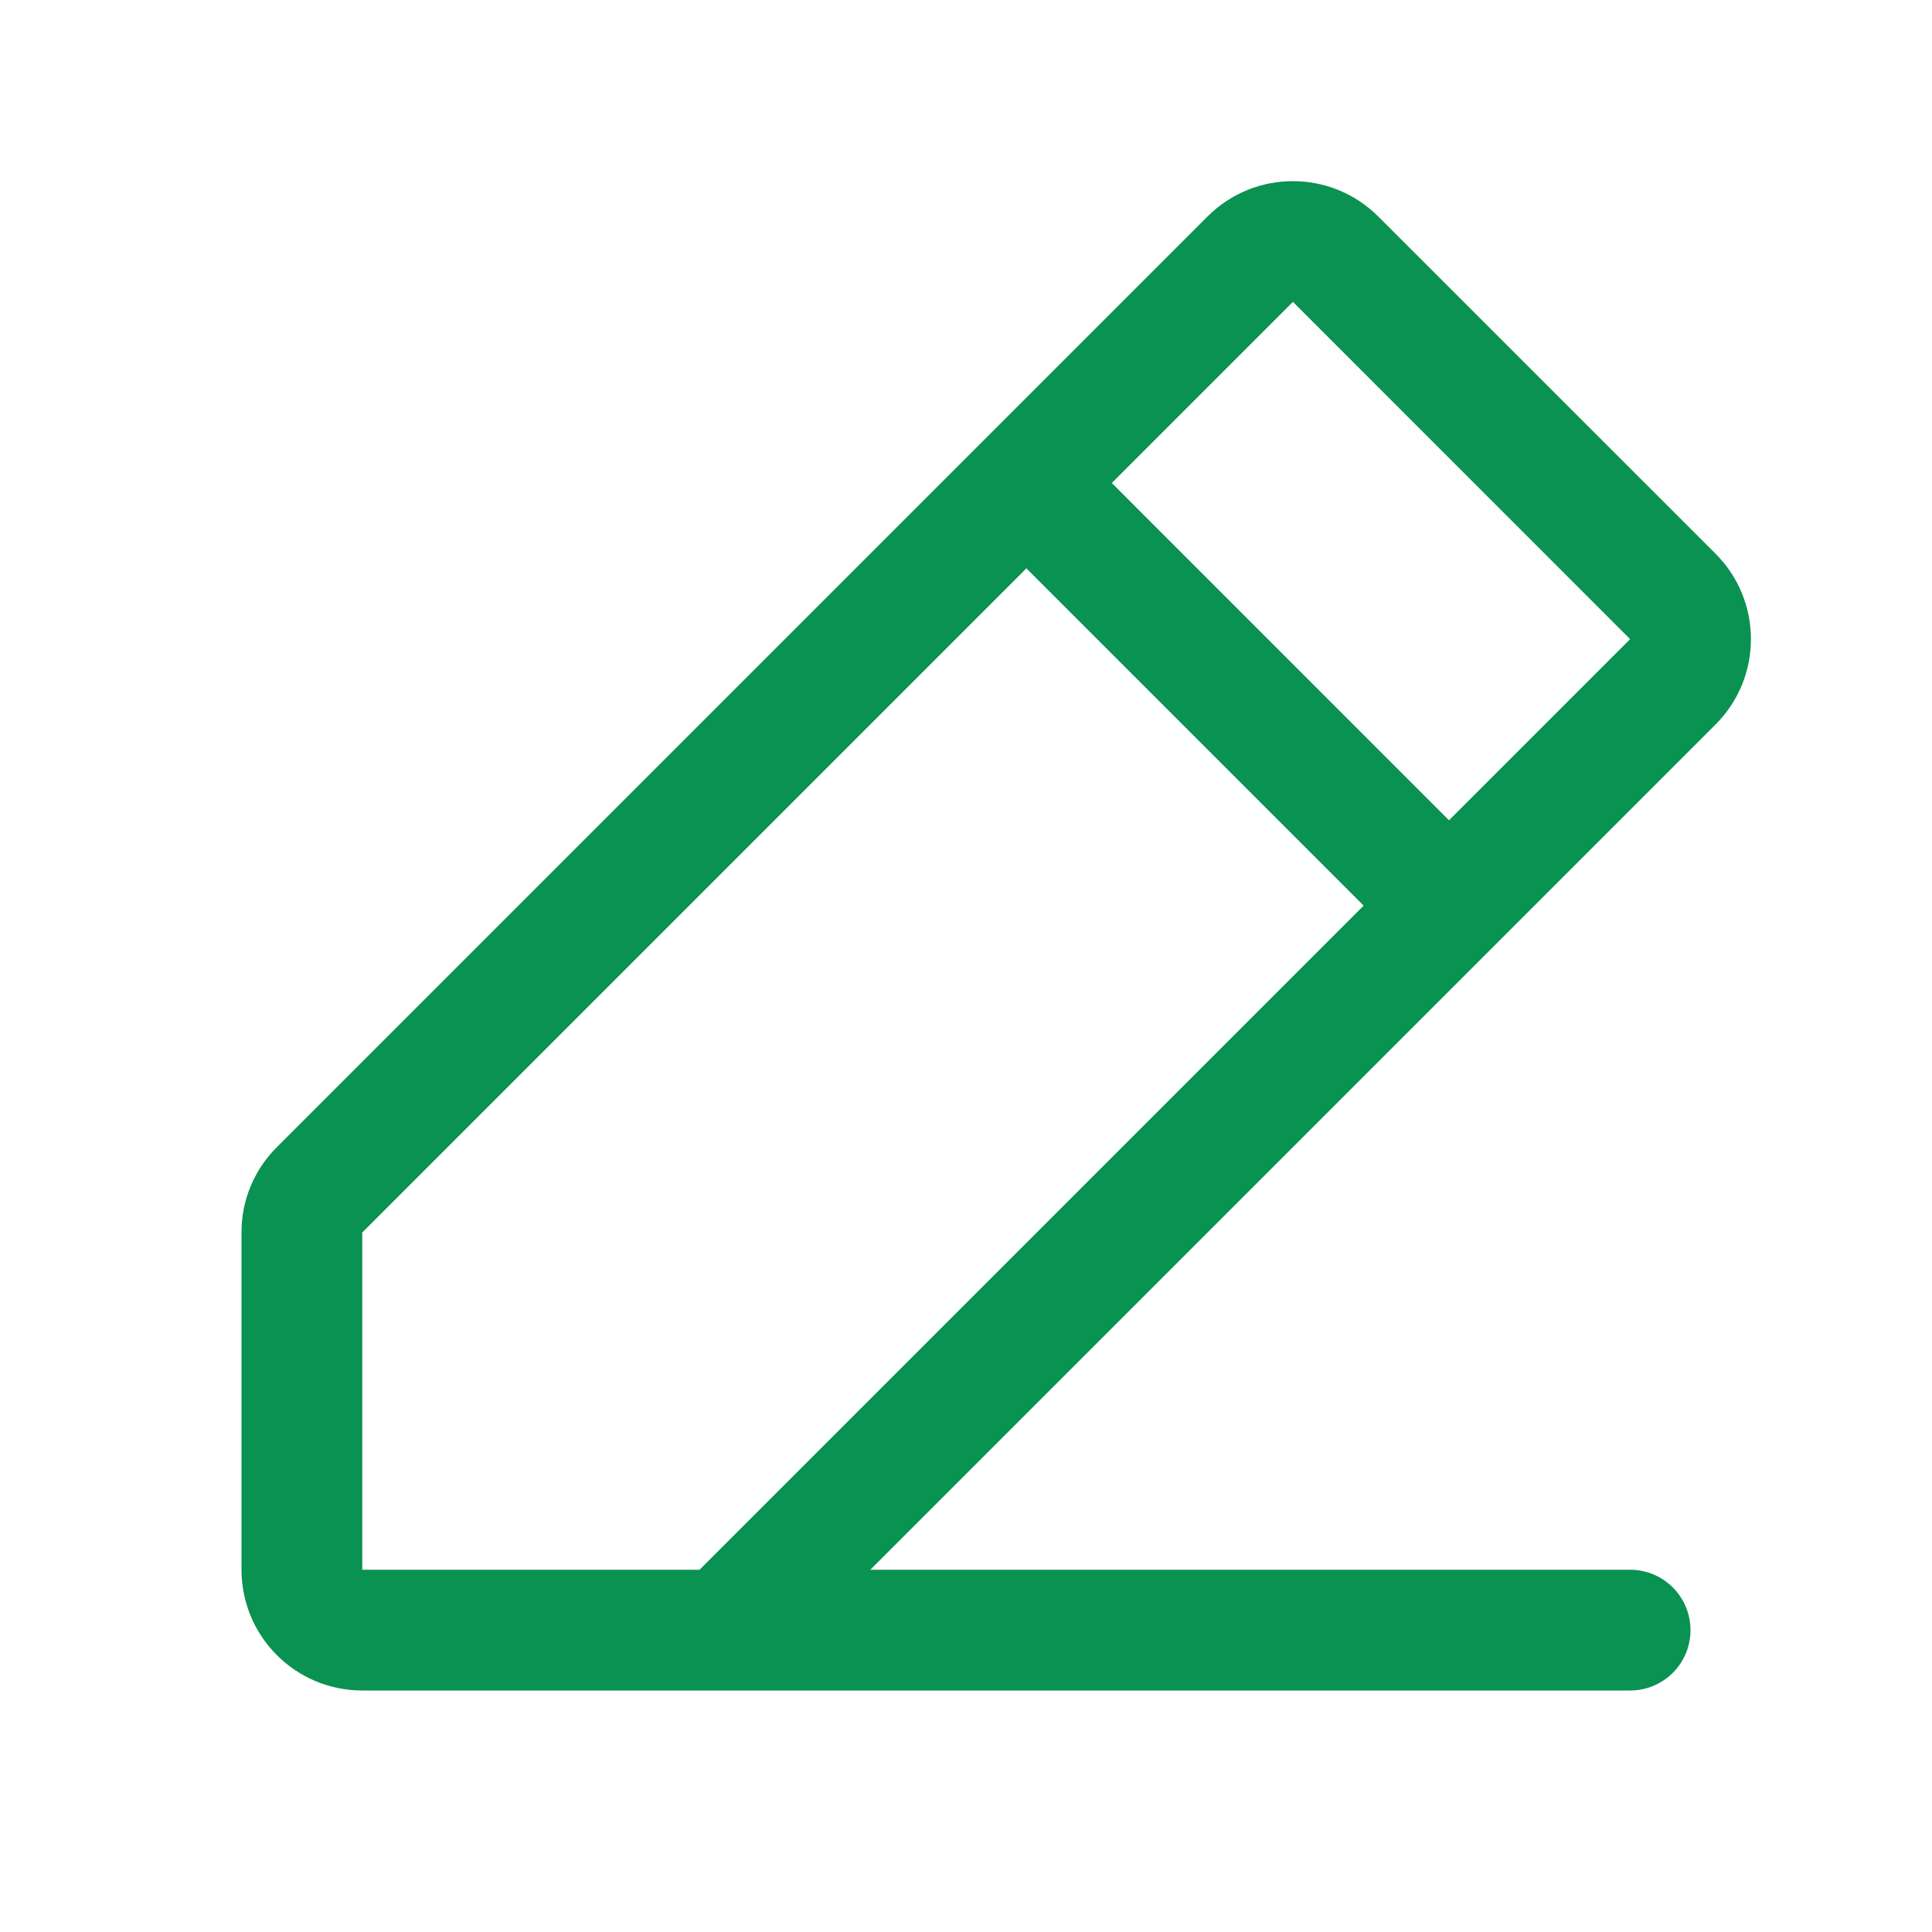
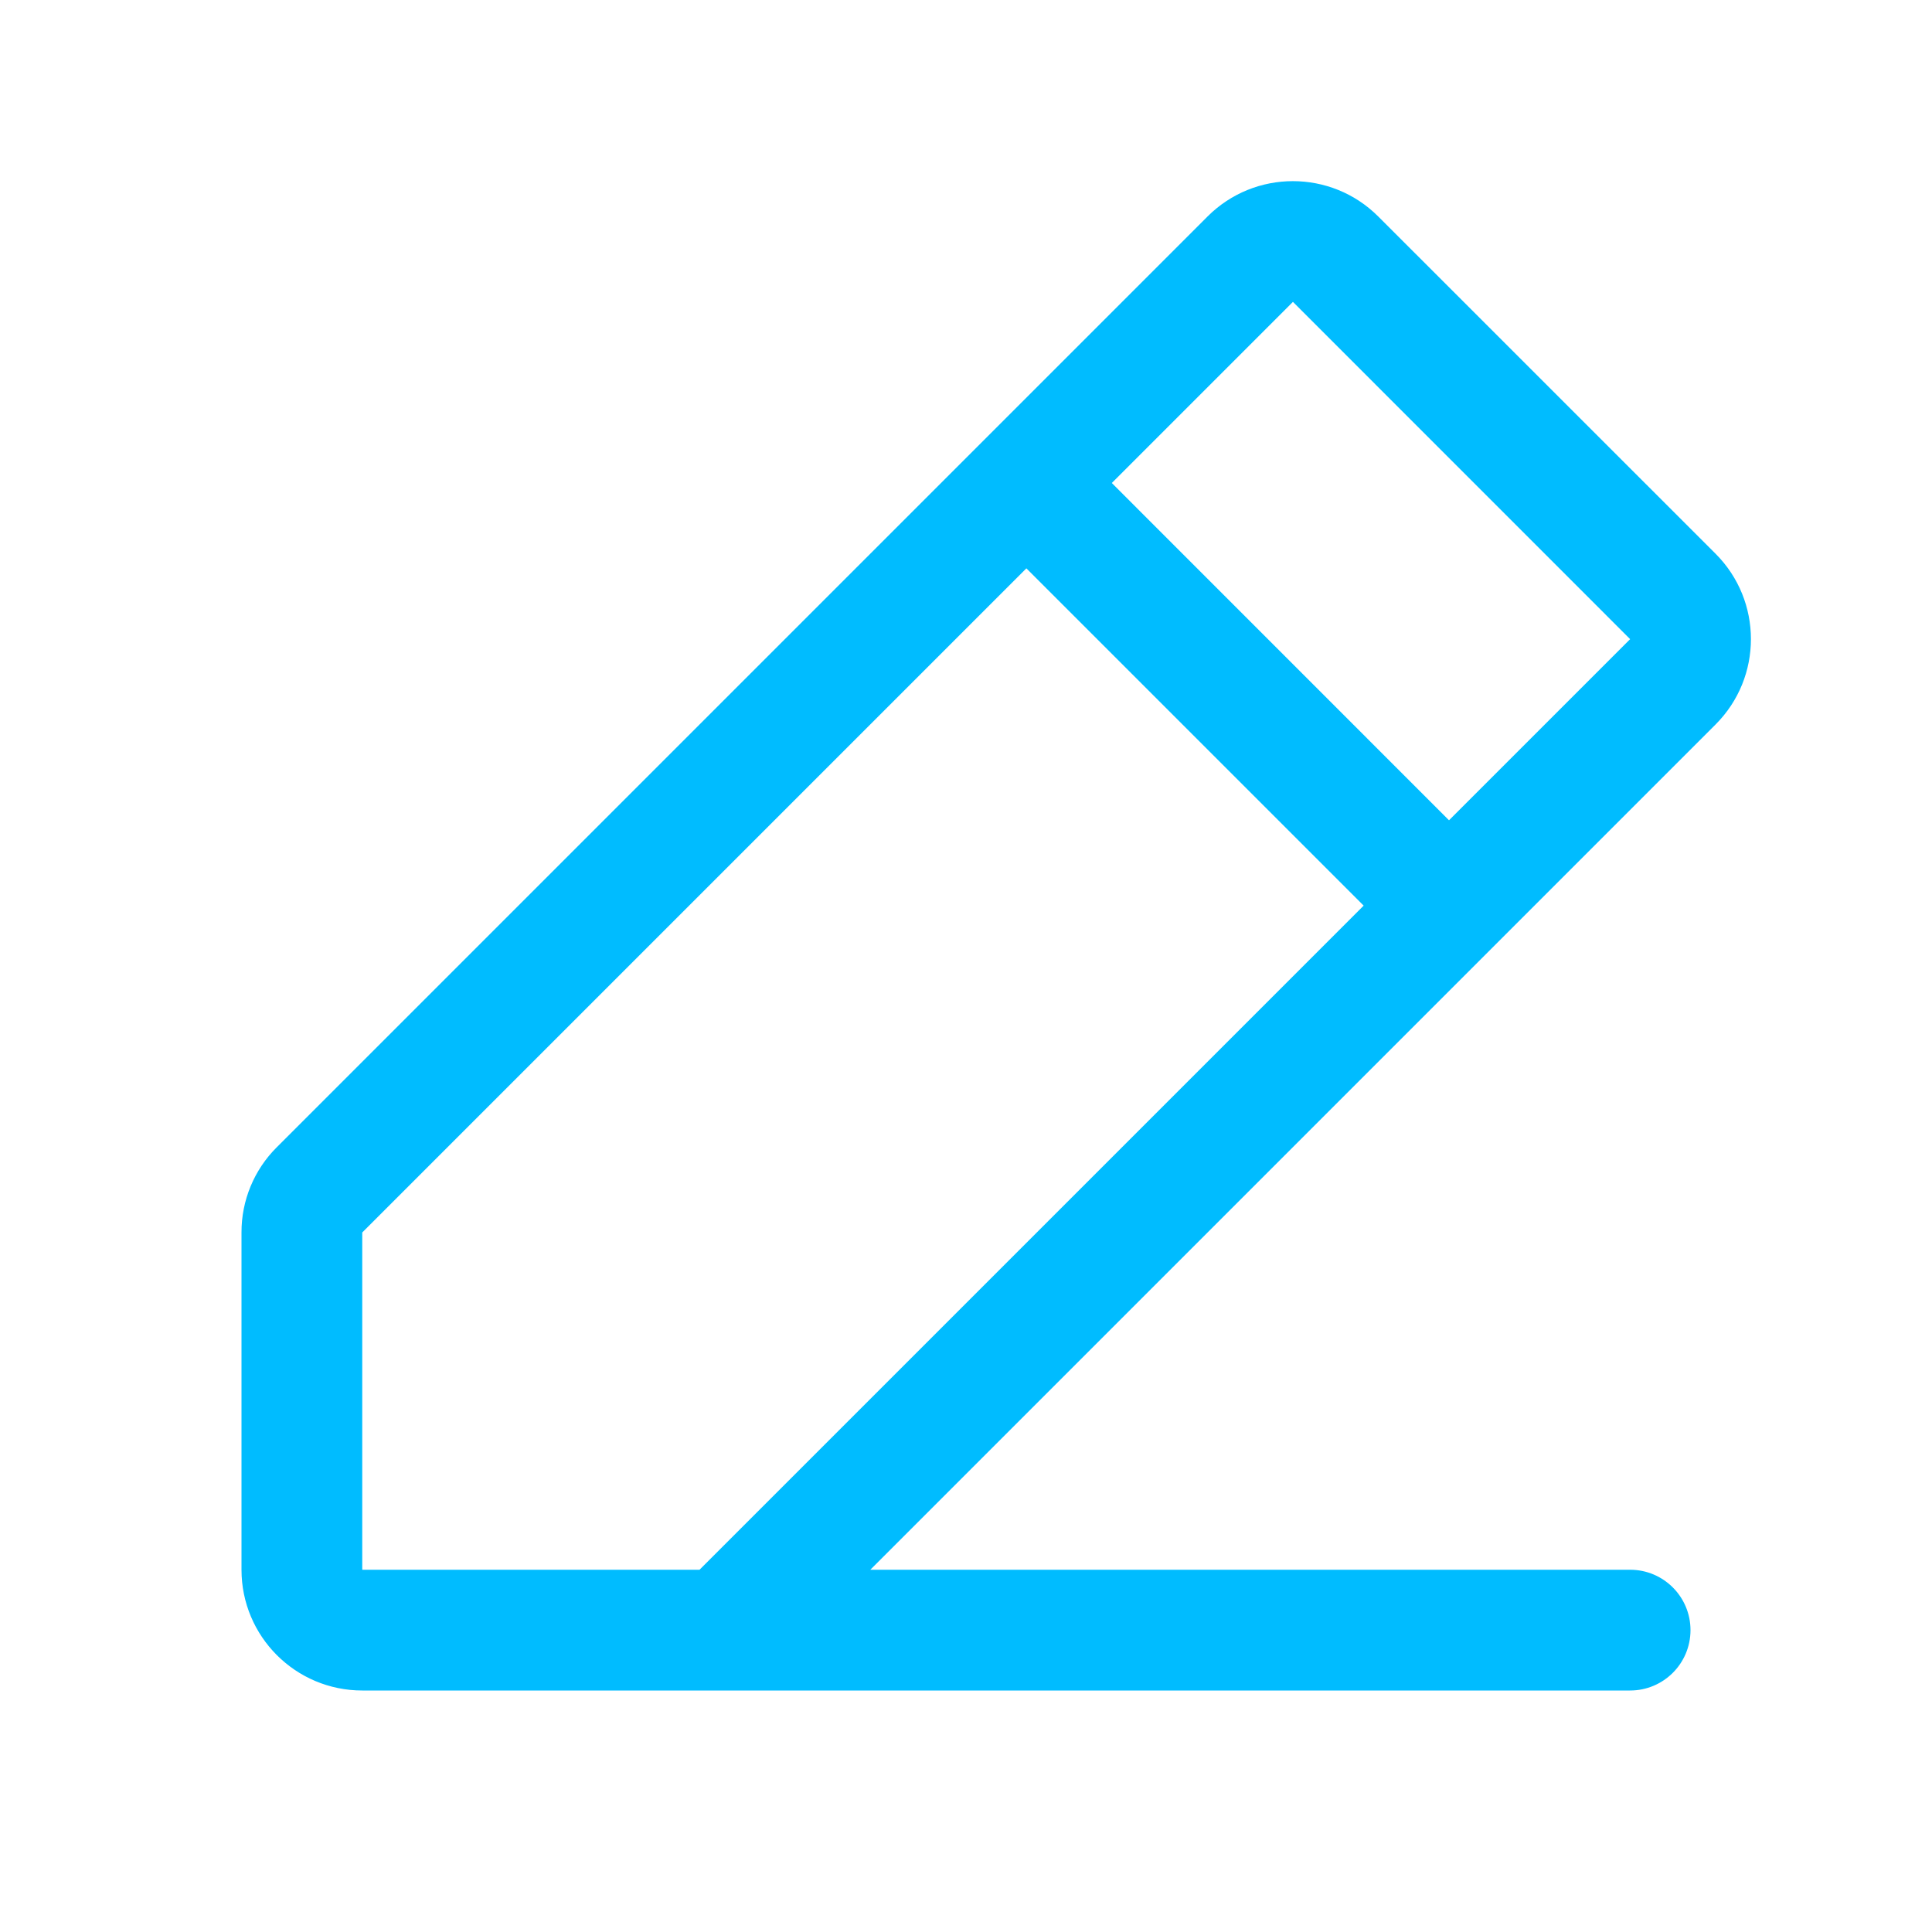
- <svg xmlns="http://www.w3.org/2000/svg" width="24" height="24" fill="#0A9252" viewBox="0 0 256 256">
+ <svg xmlns="http://www.w3.org/2000/svg" width="24" height="24" fill="#00BCFF" viewBox="0 0 256 256">
  <path d="M227.32,73.37,182.63,28.69a16,16,0,0,0-22.63,0L36.69,152A15.86,15.86,0,0,0,32,163.31V208a16,16,0,0,0,16,16H216a8,8,0,0,0,0-16H115.32l112-112A16,16,0,0,0,227.32,73.37ZM92.69,208H48V163.31l88-88L180.69,120ZM192,108.69,147.32,64l24-24L216,84.69Z" />
</svg>
